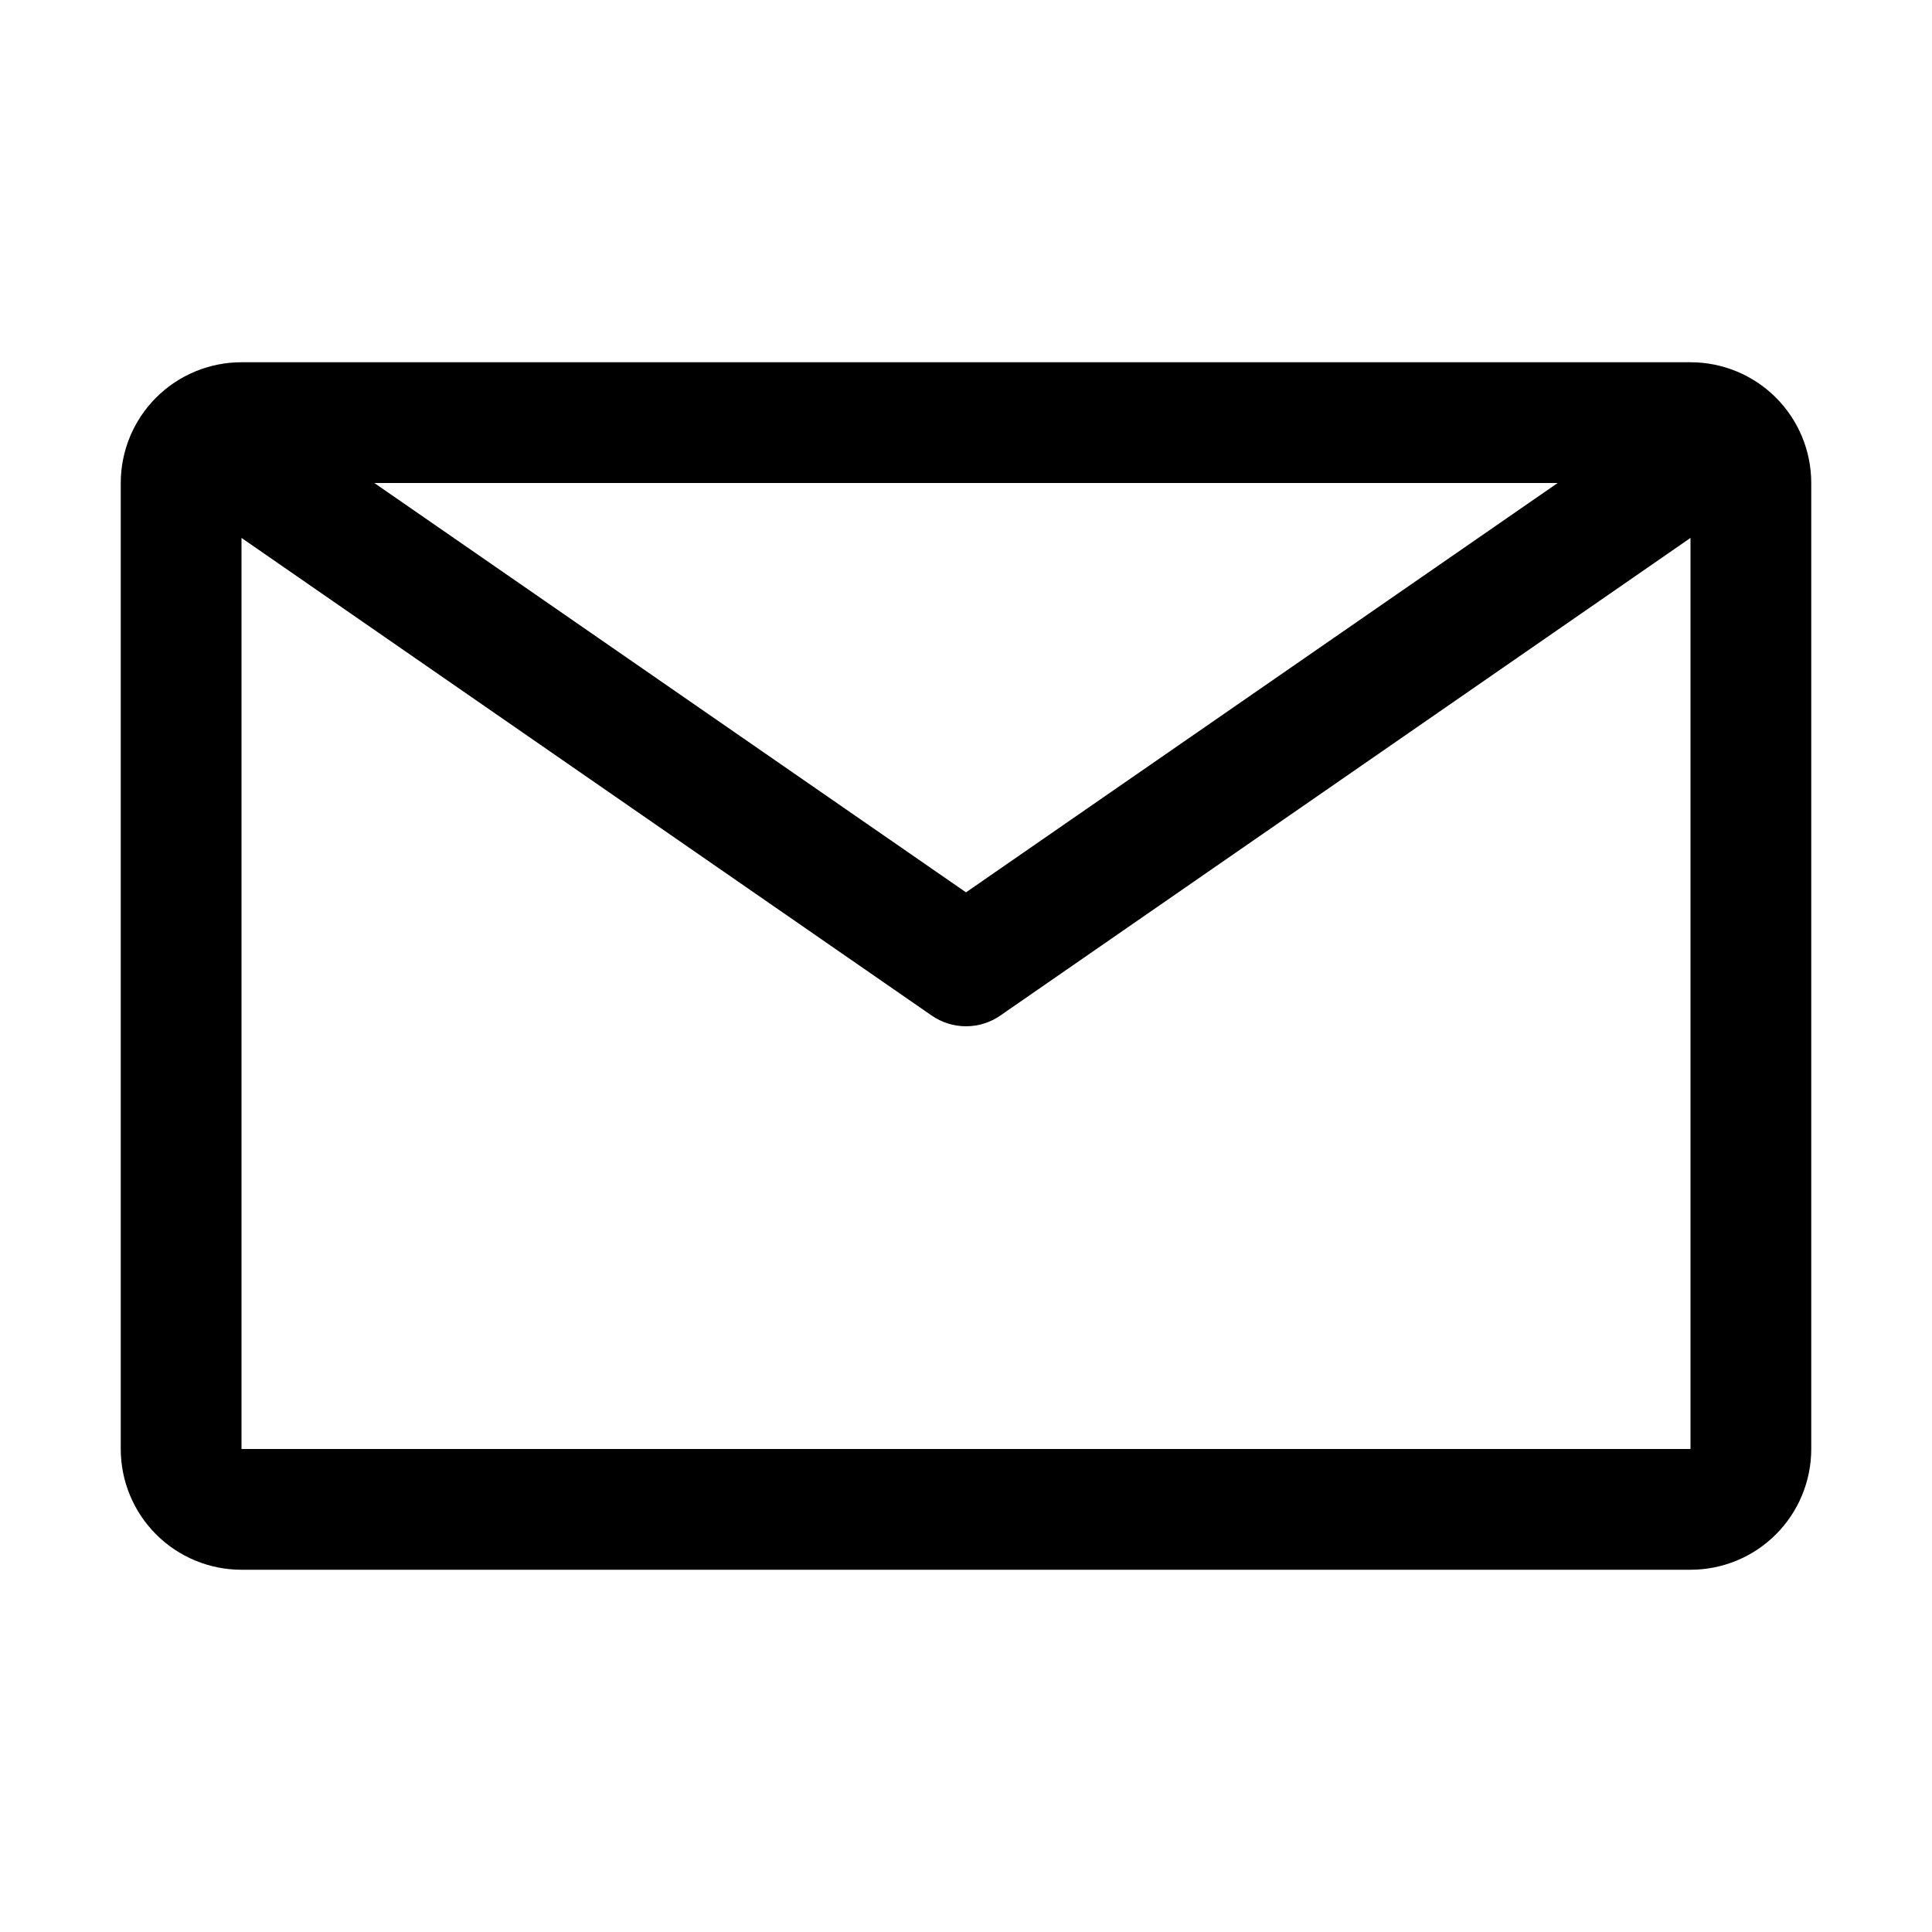
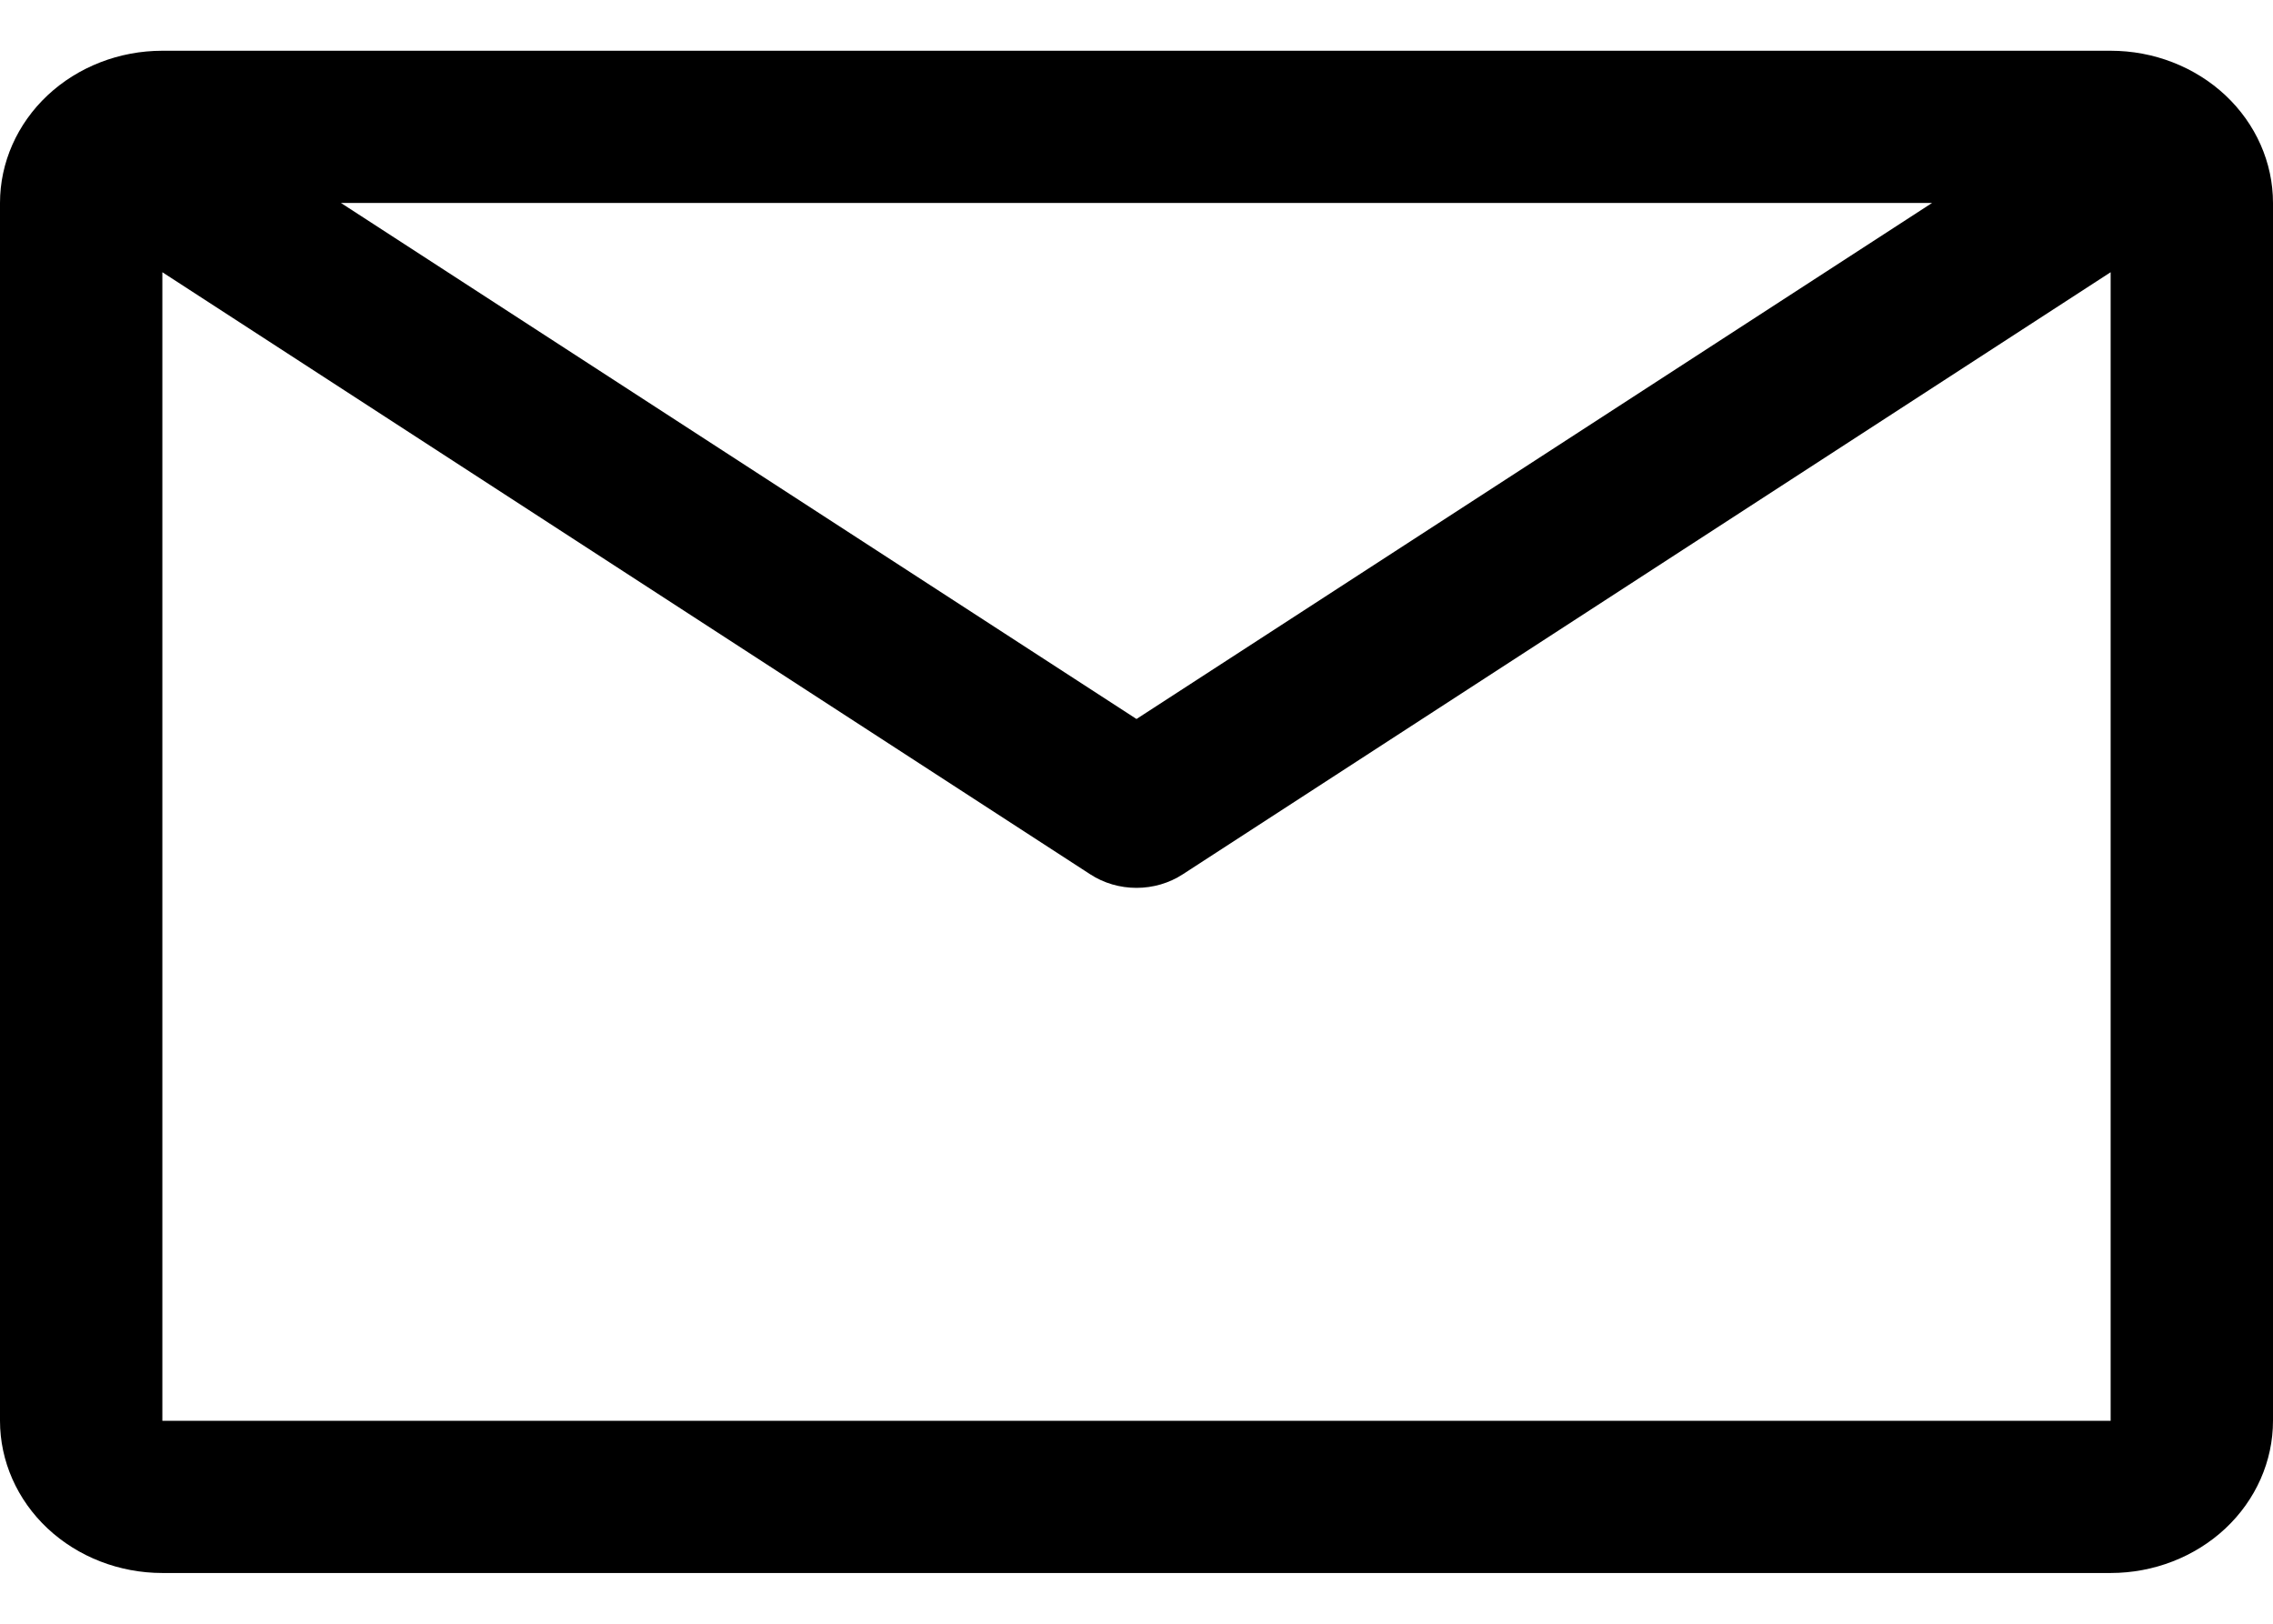
- <svg xmlns="http://www.w3.org/2000/svg" width="40" height="40" viewBox="0 0 40 40" fill="none">
-   <path d="M35 7.5H5C4.337 7.5 3.701 7.763 3.232 8.232C2.763 8.701 2.5 9.337 2.5 10V30C2.5 30.663 2.763 31.299 3.232 31.768C3.701 32.237 4.337 32.5 5 32.5H35C35.663 32.5 36.299 32.237 36.768 31.768C37.237 31.299 37.5 30.663 37.5 30V10C37.5 9.337 37.237 8.701 36.768 8.232C36.299 7.763 35.663 7.5 35 7.5V7.5ZM32.25 10L20 18.475L7.75 10H32.25ZM5 30V11.137L19.288 21.025C19.497 21.17 19.745 21.248 20 21.248C20.255 21.248 20.503 21.17 20.712 21.025L35 11.137V30H5Z" fill="black" />
+ <svg xmlns="http://www.w3.org/2000/svg" width="28" height="20" viewBox="0 0 28 20" fill="none">
+   <path d="M26 0.625H2C1.47 0.625 0.961 0.823 0.586 1.174C0.211 1.526 0 2.003 0 2.5V17.5C0 17.997 0.211 18.474 0.586 18.826C0.961 19.177 1.47 19.375 2 19.375H26C26.53 19.375 27.039 19.177 27.414 18.826C27.789 18.474 28 17.997 28 17.5V2.5C28 2.003 27.789 1.526 27.414 1.174C27.039 0.823 26.53 0.625 26 0.625V0.625ZM23.8 2.5L14 8.856L4.2 2.5H23.8ZM2 17.5V3.353L13.43 10.769C13.597 10.878 13.796 10.936 14 10.936C14.204 10.936 14.403 10.878 14.57 10.769L26 3.353V17.5H2Z" fill="black" />
</svg>
